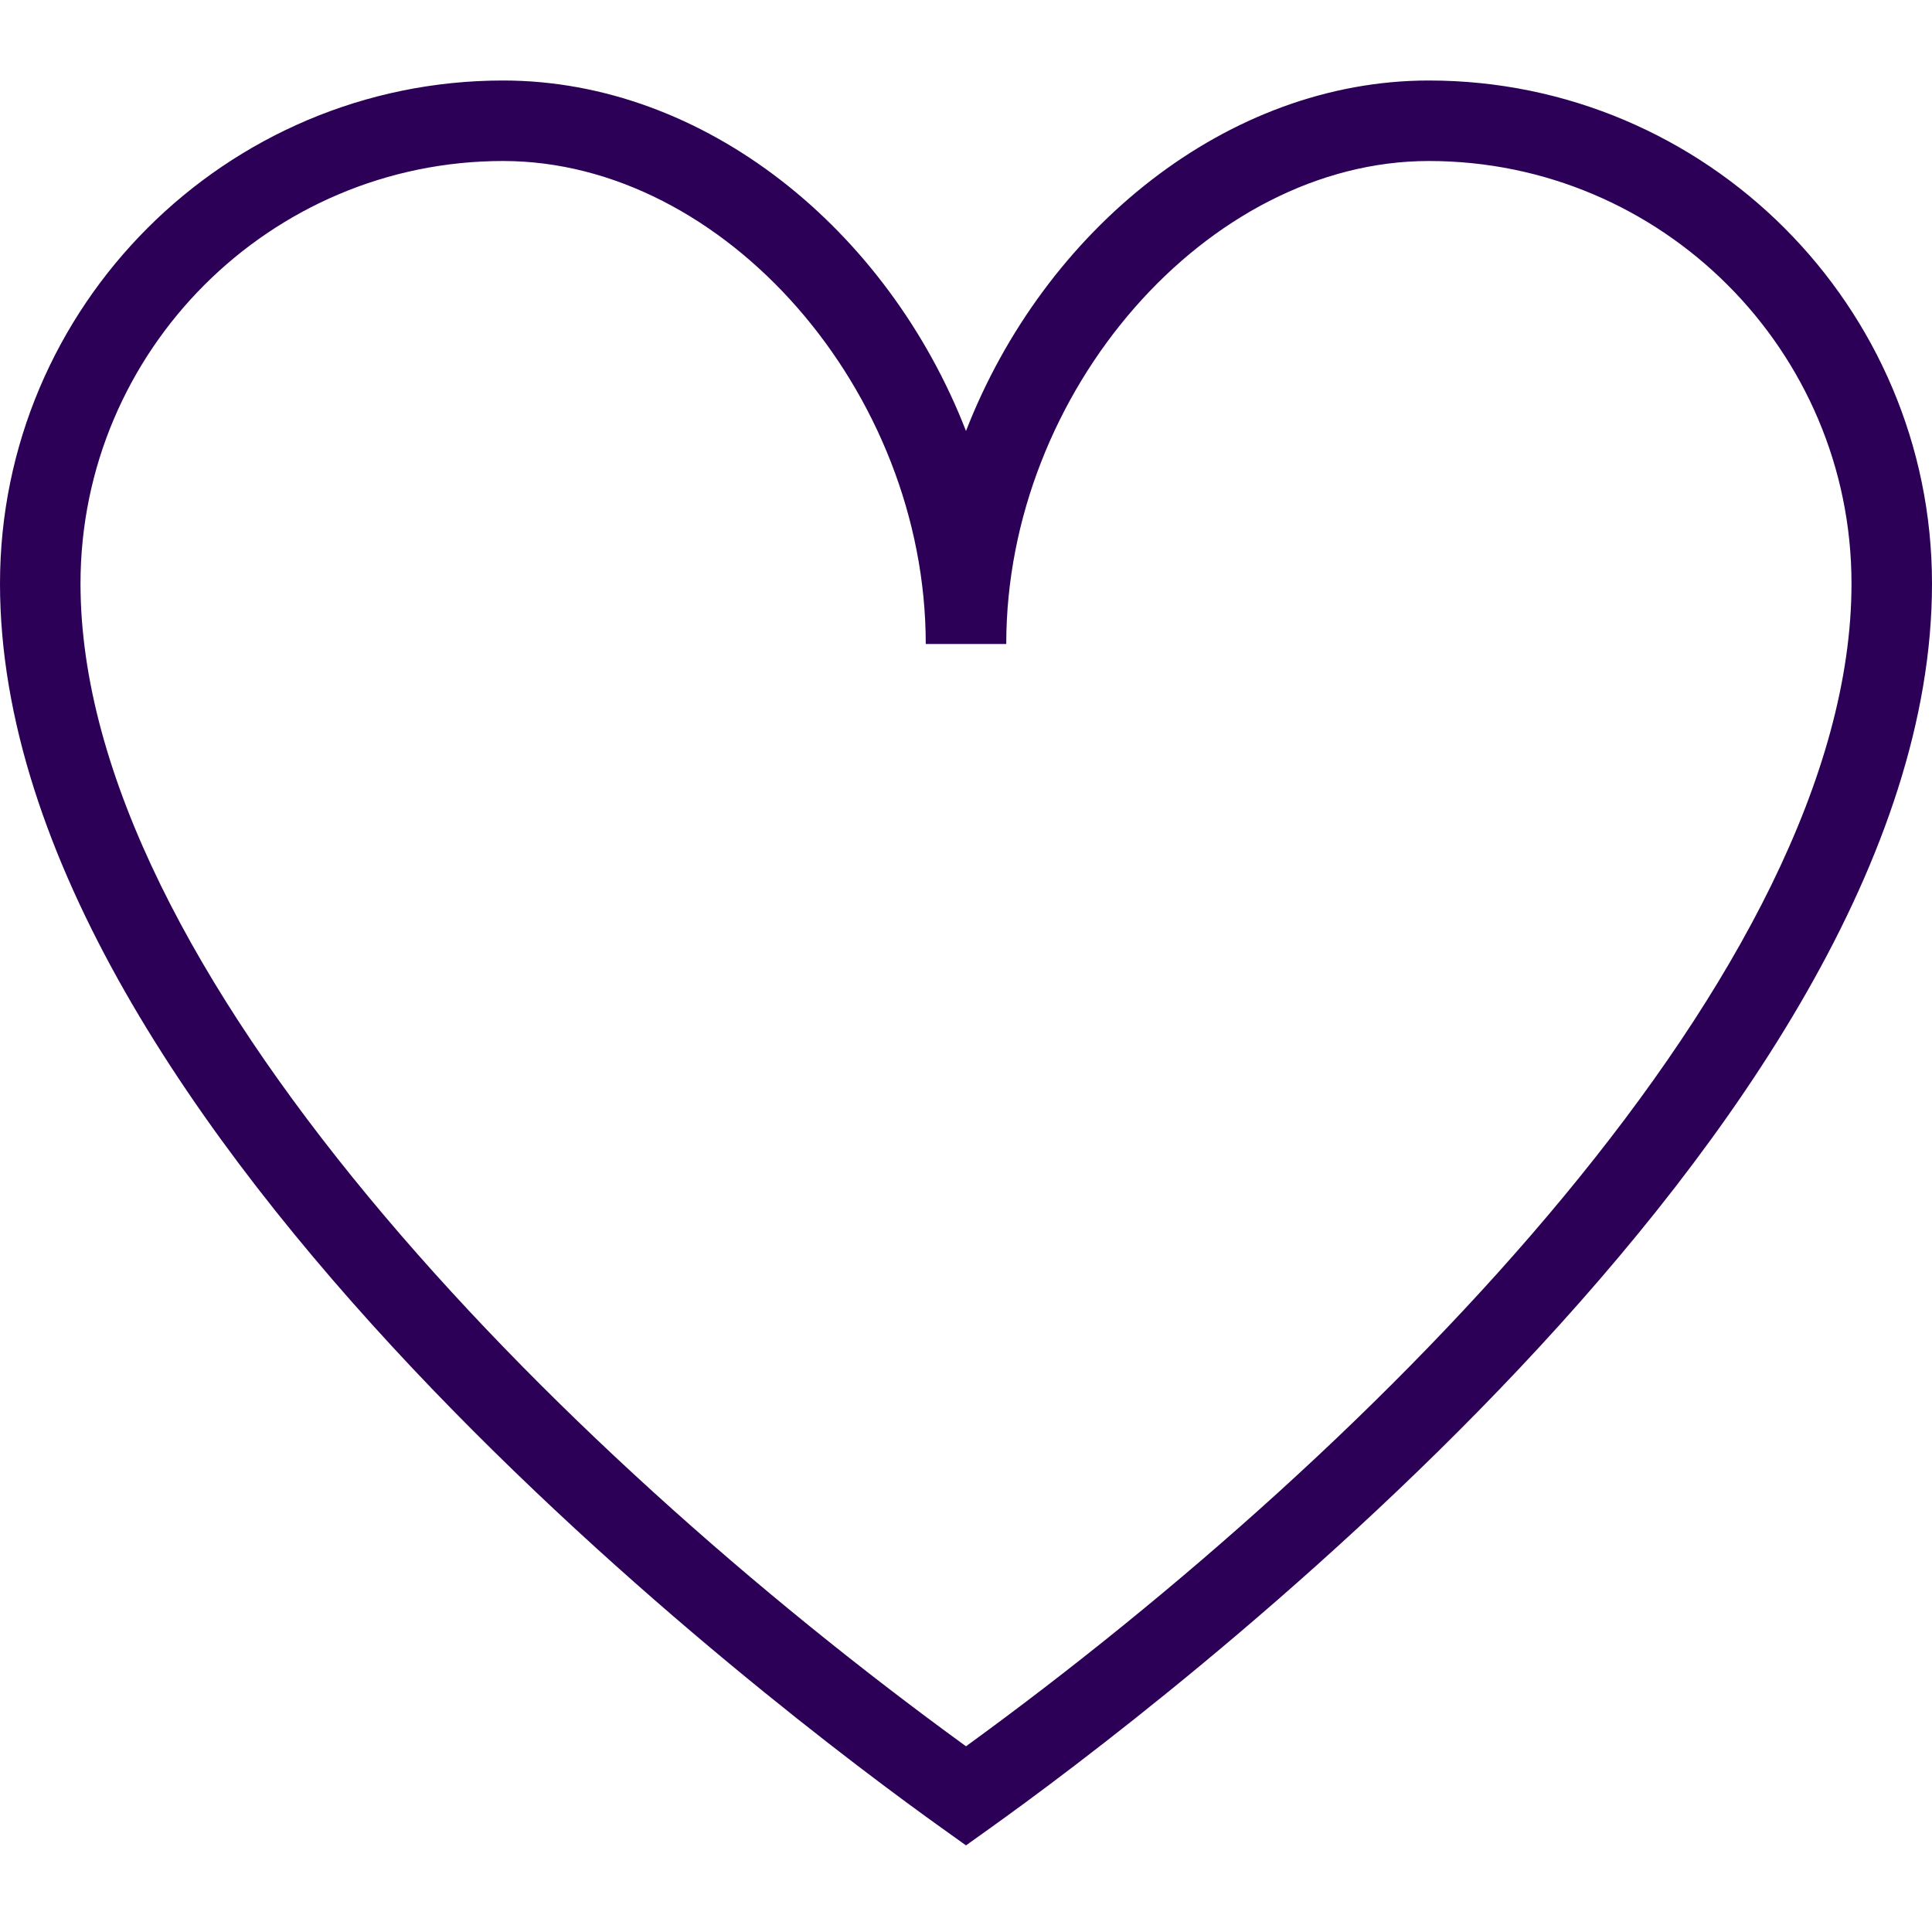
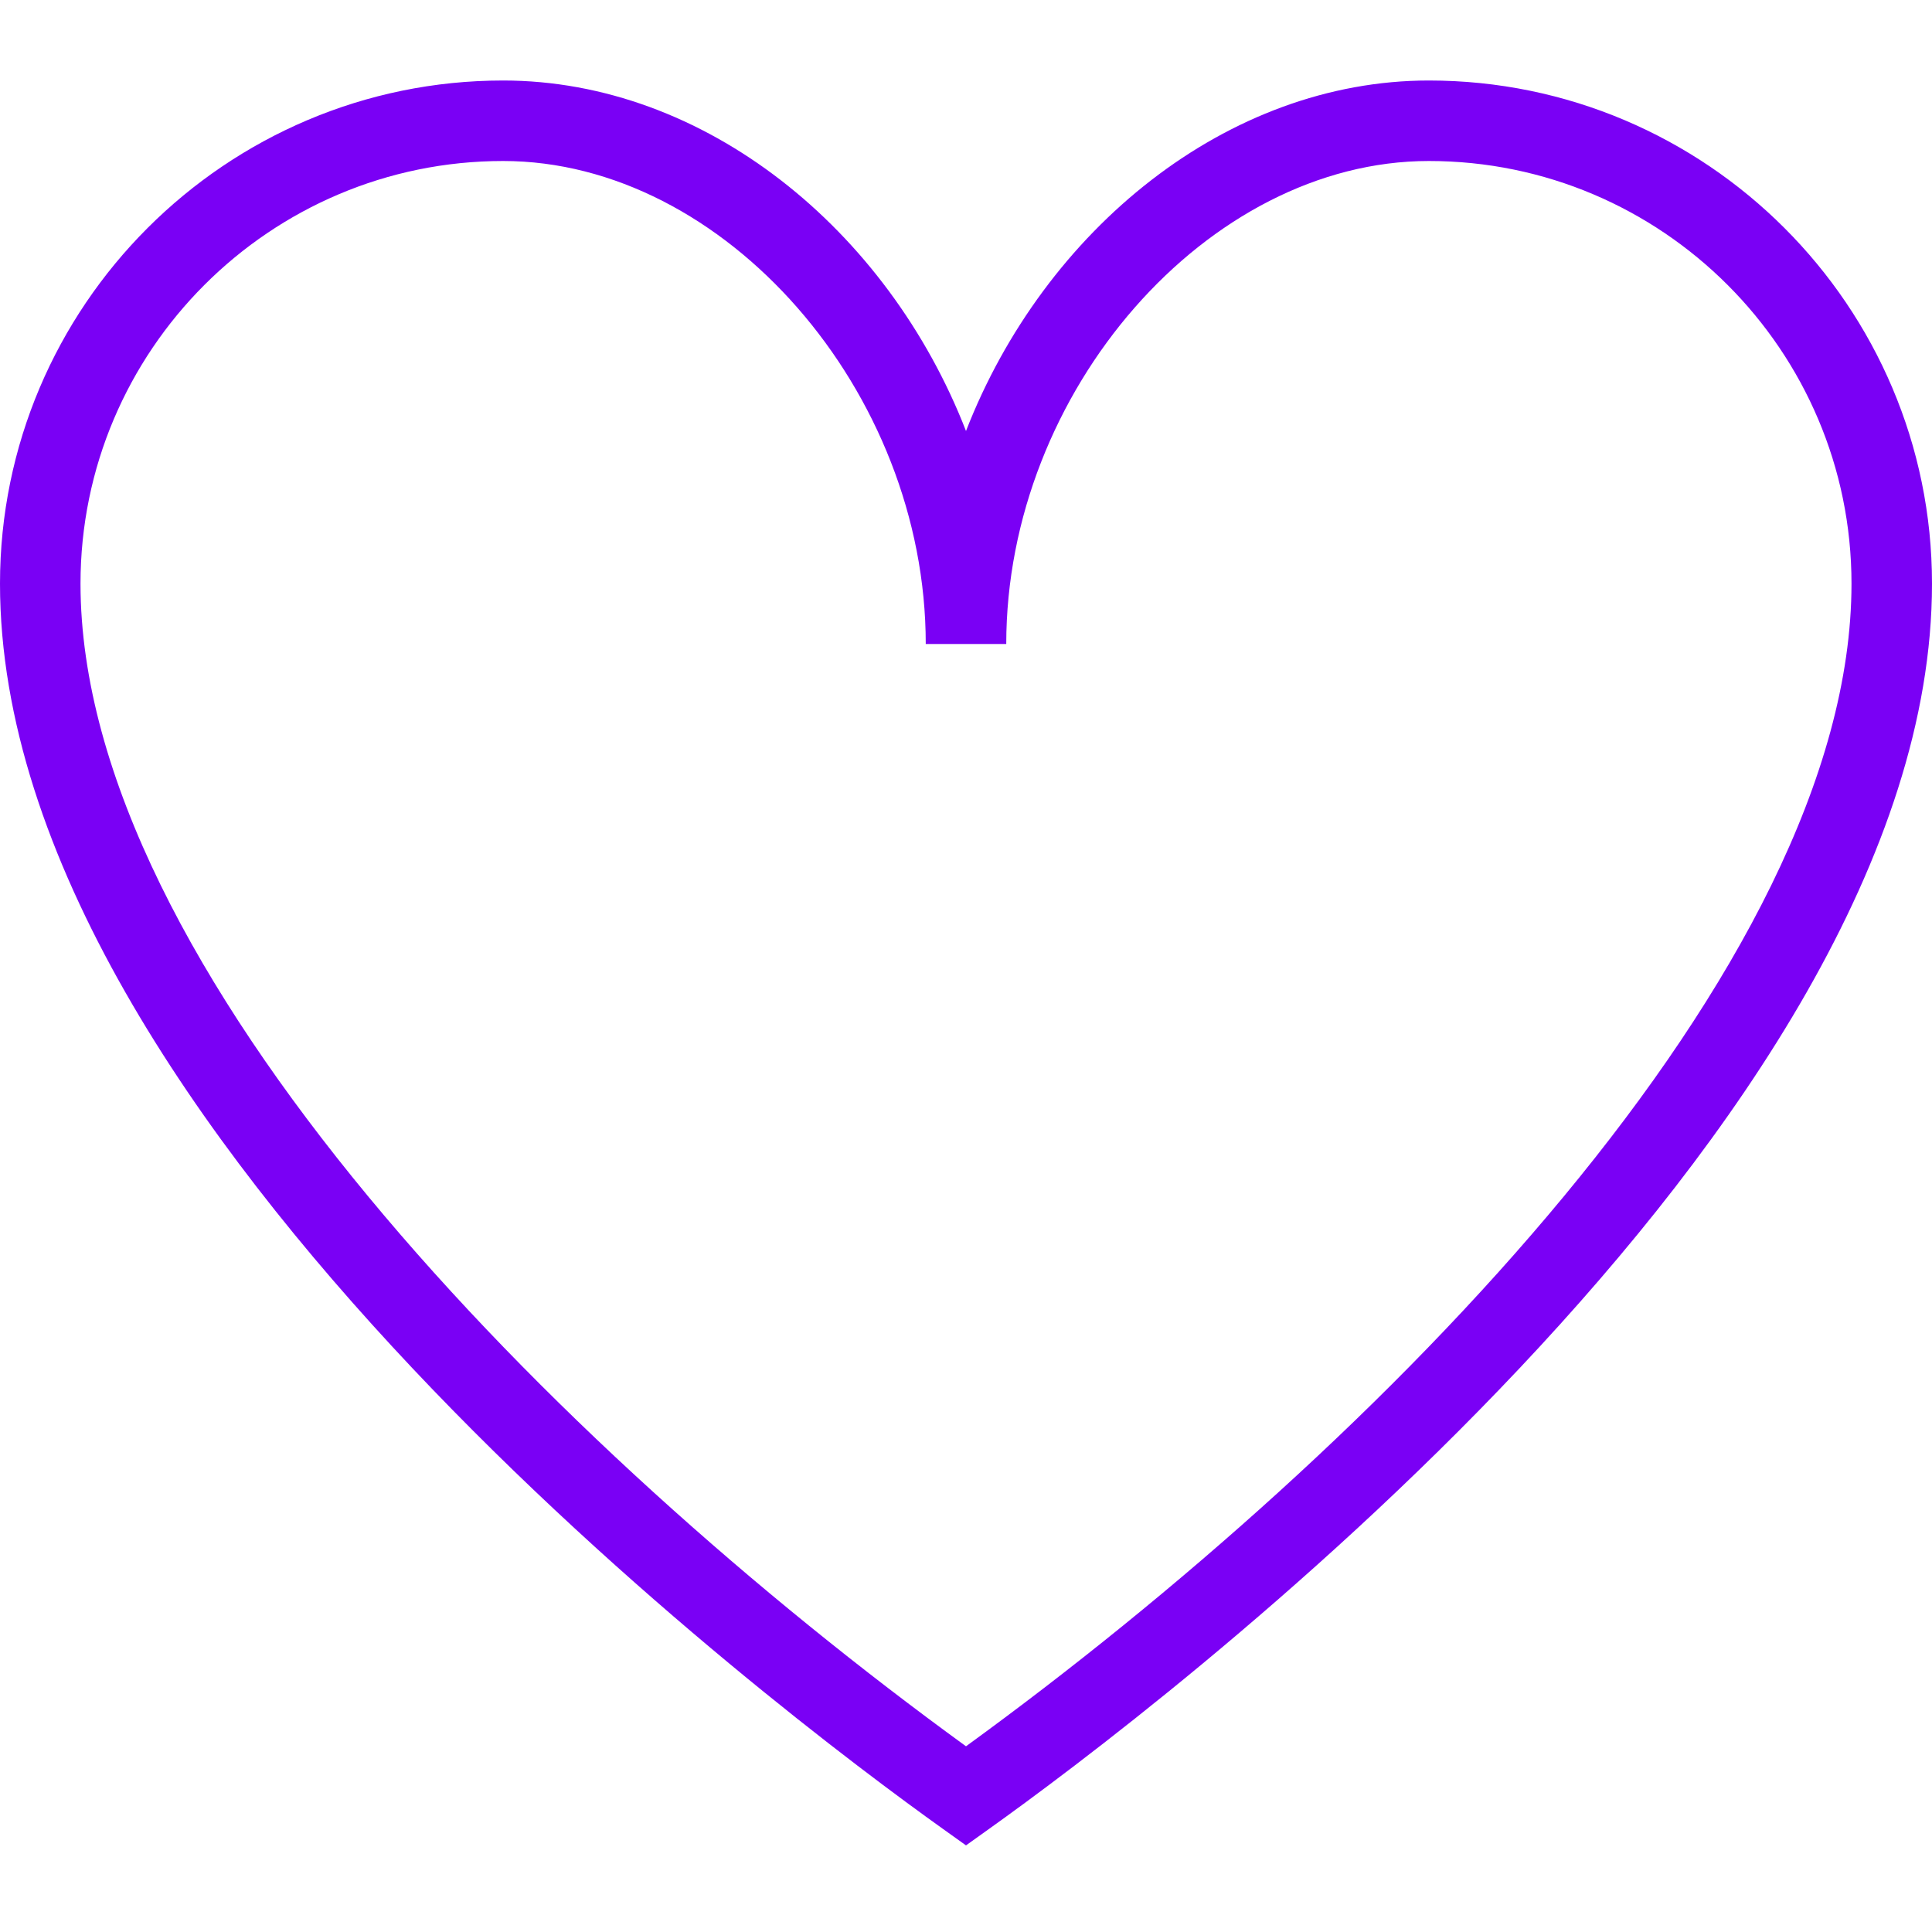
<svg xmlns="http://www.w3.org/2000/svg" id="Layer_1" data-name="Layer 1" viewBox="0 0 24 24">
-   <path fill="#2C0057" d="M17.75,1c-2.504,0-4.777,1.851-5.75,4.354-.973-2.504-3.246-4.354-5.75-4.354C2.804,1,0,3.804,0,7.25c0,6.76,9.754,14.07,11.709,15.466l.291,.208,.291-.208c1.956-1.396,11.709-8.707,11.709-15.466,0-3.446-2.804-6.25-6.25-6.25Zm-5.75,20.693C6.859,17.958,1,12.022,1,7.25,1,4.355,3.355,2,6.25,2c2.748,0,5.25,2.86,5.25,6h1c0-3.14,2.502-6,5.25-6,2.895,0,5.25,2.355,5.25,5.25,0,4.772-5.859,10.708-11,14.443Z" />
+   <path fill="#7a00f5" d="M17.75,1c-2.504,0-4.777,1.851-5.75,4.354-.973-2.504-3.246-4.354-5.75-4.354C2.804,1,0,3.804,0,7.25c0,6.76,9.754,14.07,11.709,15.466l.291,.208,.291-.208c1.956-1.396,11.709-8.707,11.709-15.466,0-3.446-2.804-6.25-6.25-6.25Zm-5.75,20.693C6.859,17.958,1,12.022,1,7.25,1,4.355,3.355,2,6.25,2c2.748,0,5.25,2.86,5.25,6h1c0-3.14,2.502-6,5.25-6,2.895,0,5.25,2.355,5.25,5.25,0,4.772-5.859,10.708-11,14.443Z" />
</svg>
